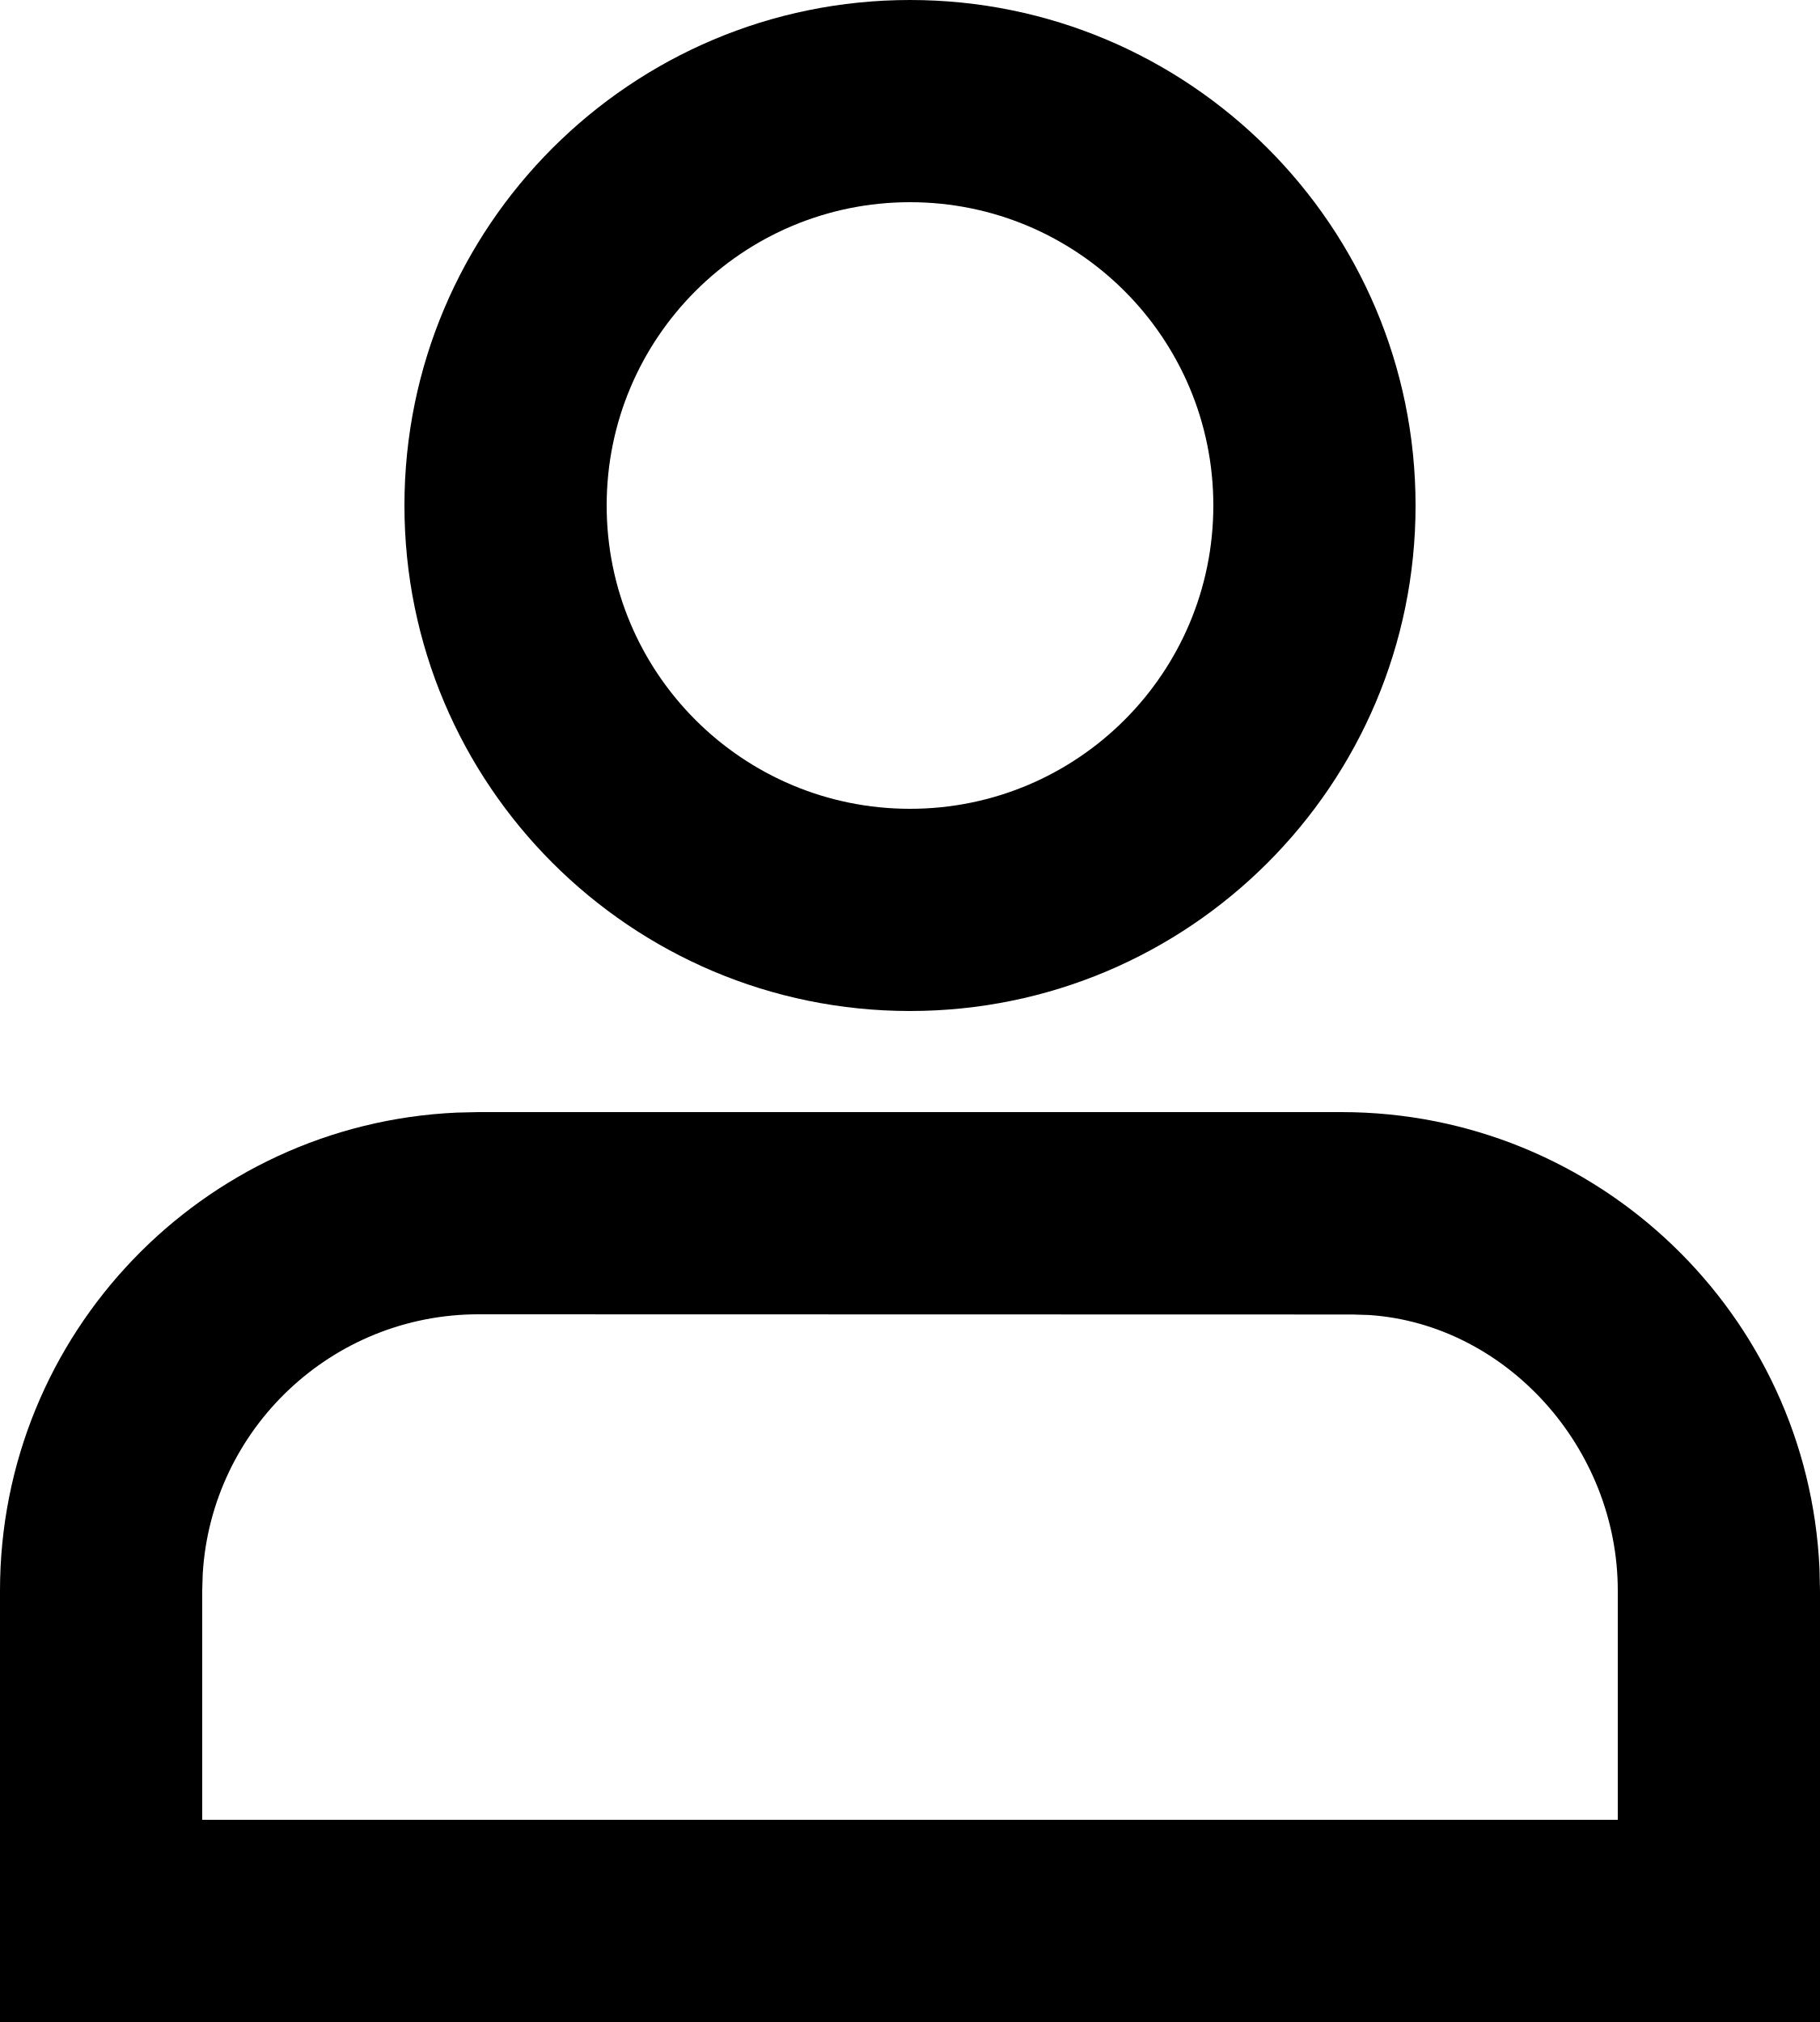
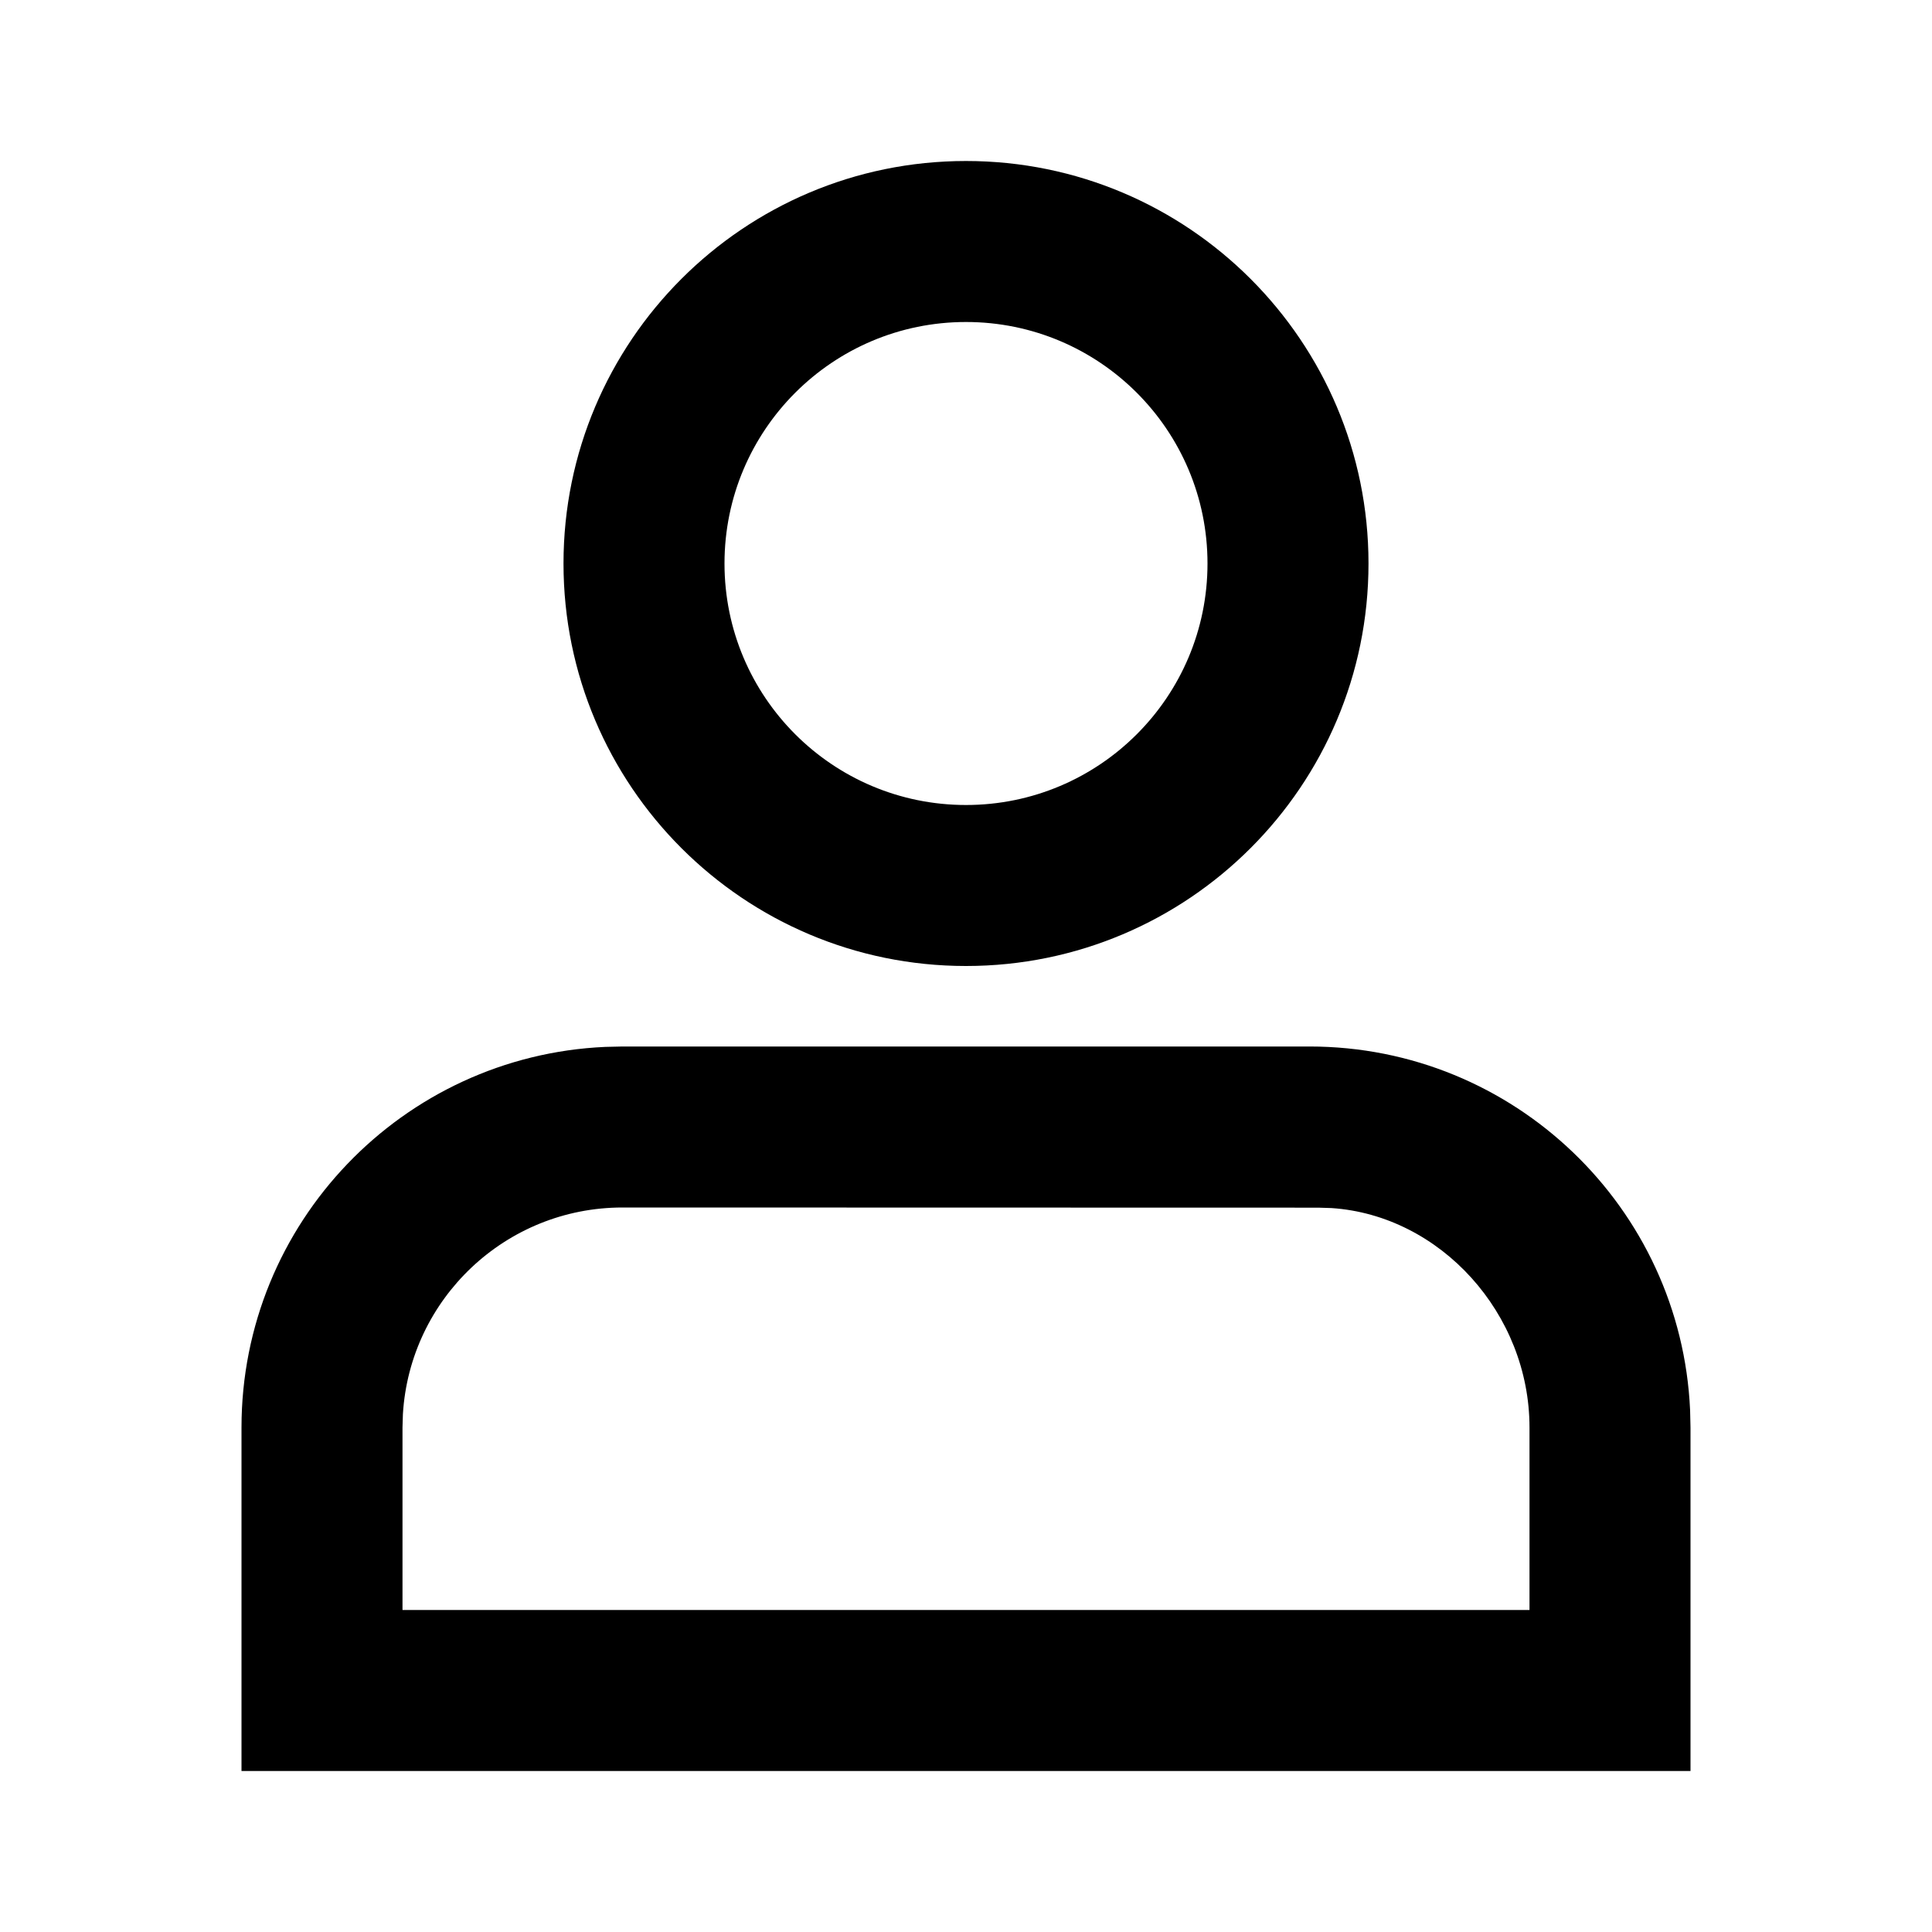
- <svg xmlns="http://www.w3.org/2000/svg" width="18px" height="20px" viewBox="0 0 18 20" version="1.1">
-   <g id="Page-1" stroke="none" stroke-width="1" fill="none" fill-rule="evenodd">
-     <g id="Artboard" transform="translate(-47, -36)">
-       <g id="Group" transform="translate(44, 34)">
-         <rect id="Bounding-box" x="0" y="0" width="24" height="24" />
-         <path d="M16.267,13 C18.808,13 20.882,15.003 20.995,17.517 L21,17.733 L21,22 L3,22 L3,17.733 C3,15.192 5.003,13.118 7.517,13.005 L7.733,13 L16.267,13 Z M7.733,15 C6.28,15 5.091,16.135 5.005,17.567 L5,17.733 L5,20 L19,20 L19,17.733 C19,16.317 17.893,15.097 16.54,15.007 L16.377,15.002 L7.733,15 Z M12,2 C14.761,2 17,4.239 17,7 C17,9.761 14.761,12 12,12 C9.239,12 7,9.761 7,7 C7,4.239 9.239,2 12,2 Z M12,4 C10.343,4 9,5.343 9,7 C9,8.657 10.343,10 12,10 C13.657,10 15,8.657 15,7 C15,5.343 13.657,4 12,4 Z" id="Color" fill="#000000" />
-       </g>
+ <svg xmlns="http://www.w3.org/2000/svg" width="24px" height="24px" viewBox="0 0 24 24" version="1.1">
+   <g id="profiili" stroke="none" stroke-width="1" fill="none" fill-rule="evenodd">
+     <rect id="Boundingbox" x="0" y="0" width="24" height="24" />
+     <g id="Group">
+       <rect id="Bounding-box" x="0" y="0" width="24" height="24" />
+       <path d="M16.267,13 C18.808,13 20.882,15.003 20.995,17.517 L21,17.733 L21,22 L3,22 L3,17.733 C3,15.192 5.003,13.118 7.517,13.005 L7.733,13 L16.267,13 Z M7.733,15 C6.28,15 5.091,16.135 5.005,17.567 L5,17.733 L5,20 L19,20 L19,17.733 C19,16.317 17.893,15.097 16.54,15.007 L16.377,15.002 L7.733,15 Z M12,2 C14.761,2 17,4.239 17,7 C17,9.761 14.761,12 12,12 C9.239,12 7,9.761 7,7 C7,4.239 9.239,2 12,2 Z M12,4 C10.343,4 9,5.343 9,7 C9,8.657 10.343,10 12,10 C13.657,10 15,8.657 15,7 C15,5.343 13.657,4 12,4 Z" id="Color" fill="#000000" />
    </g>
  </g>
</svg>
